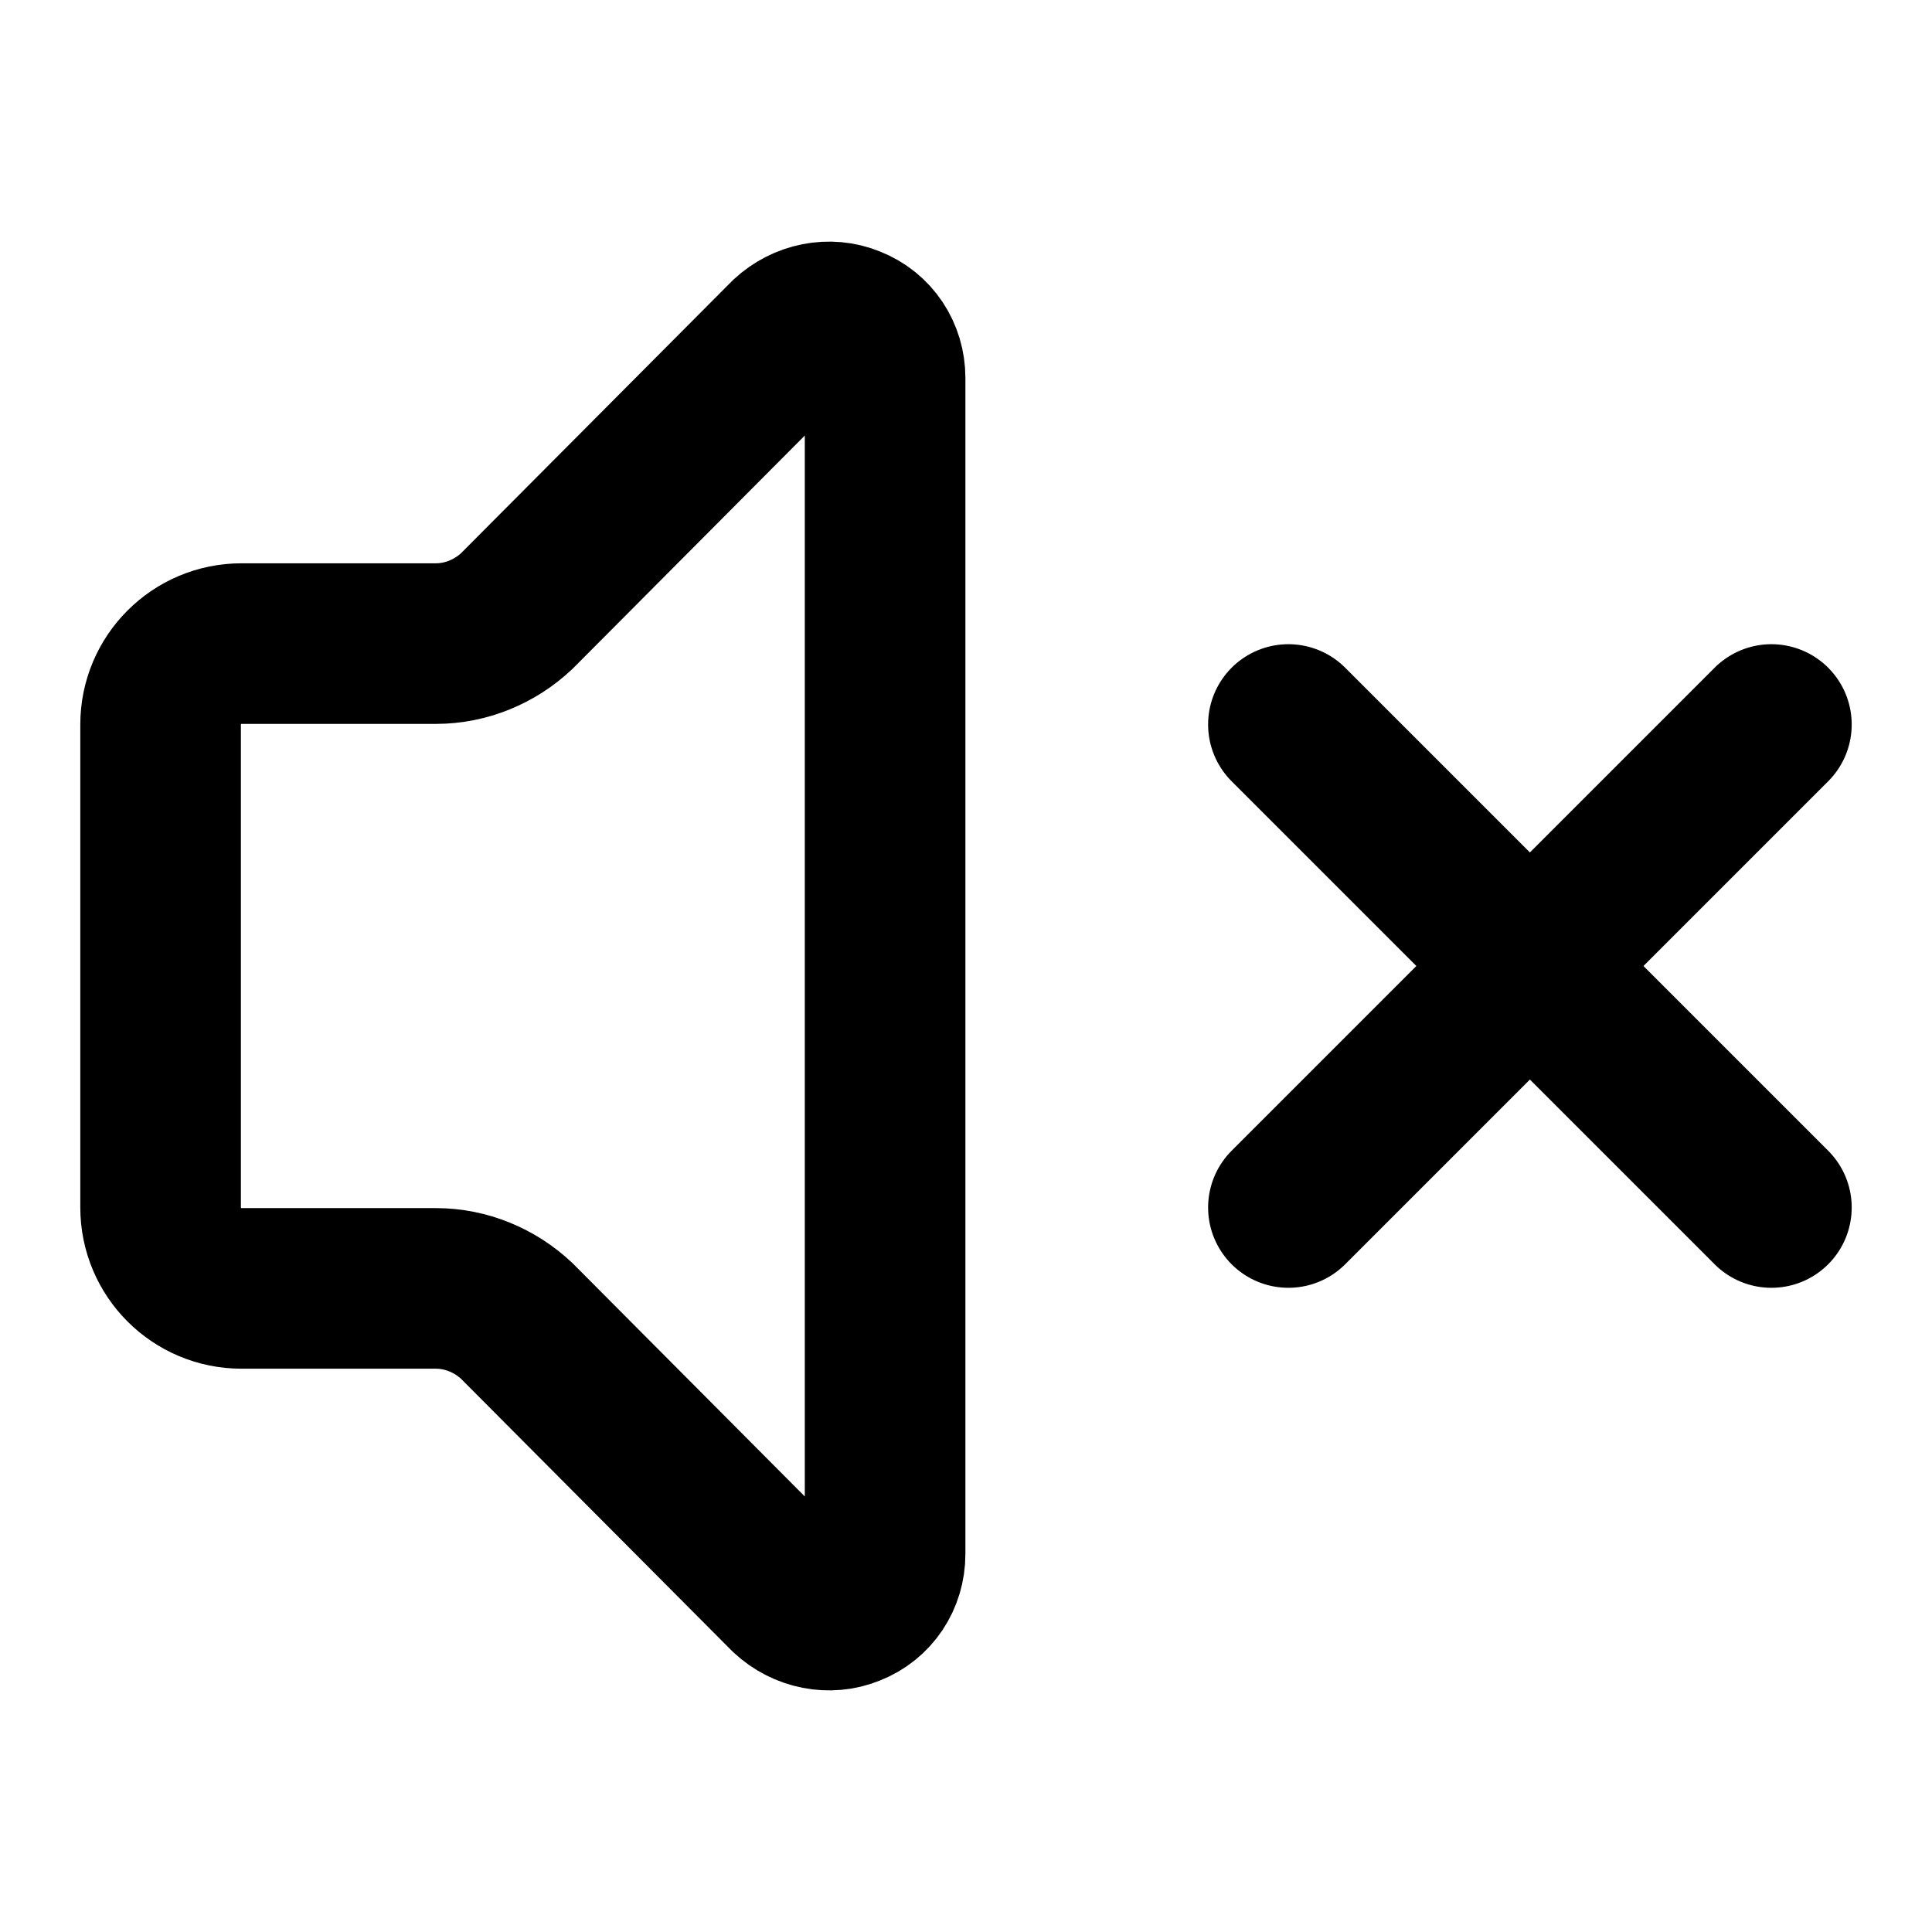
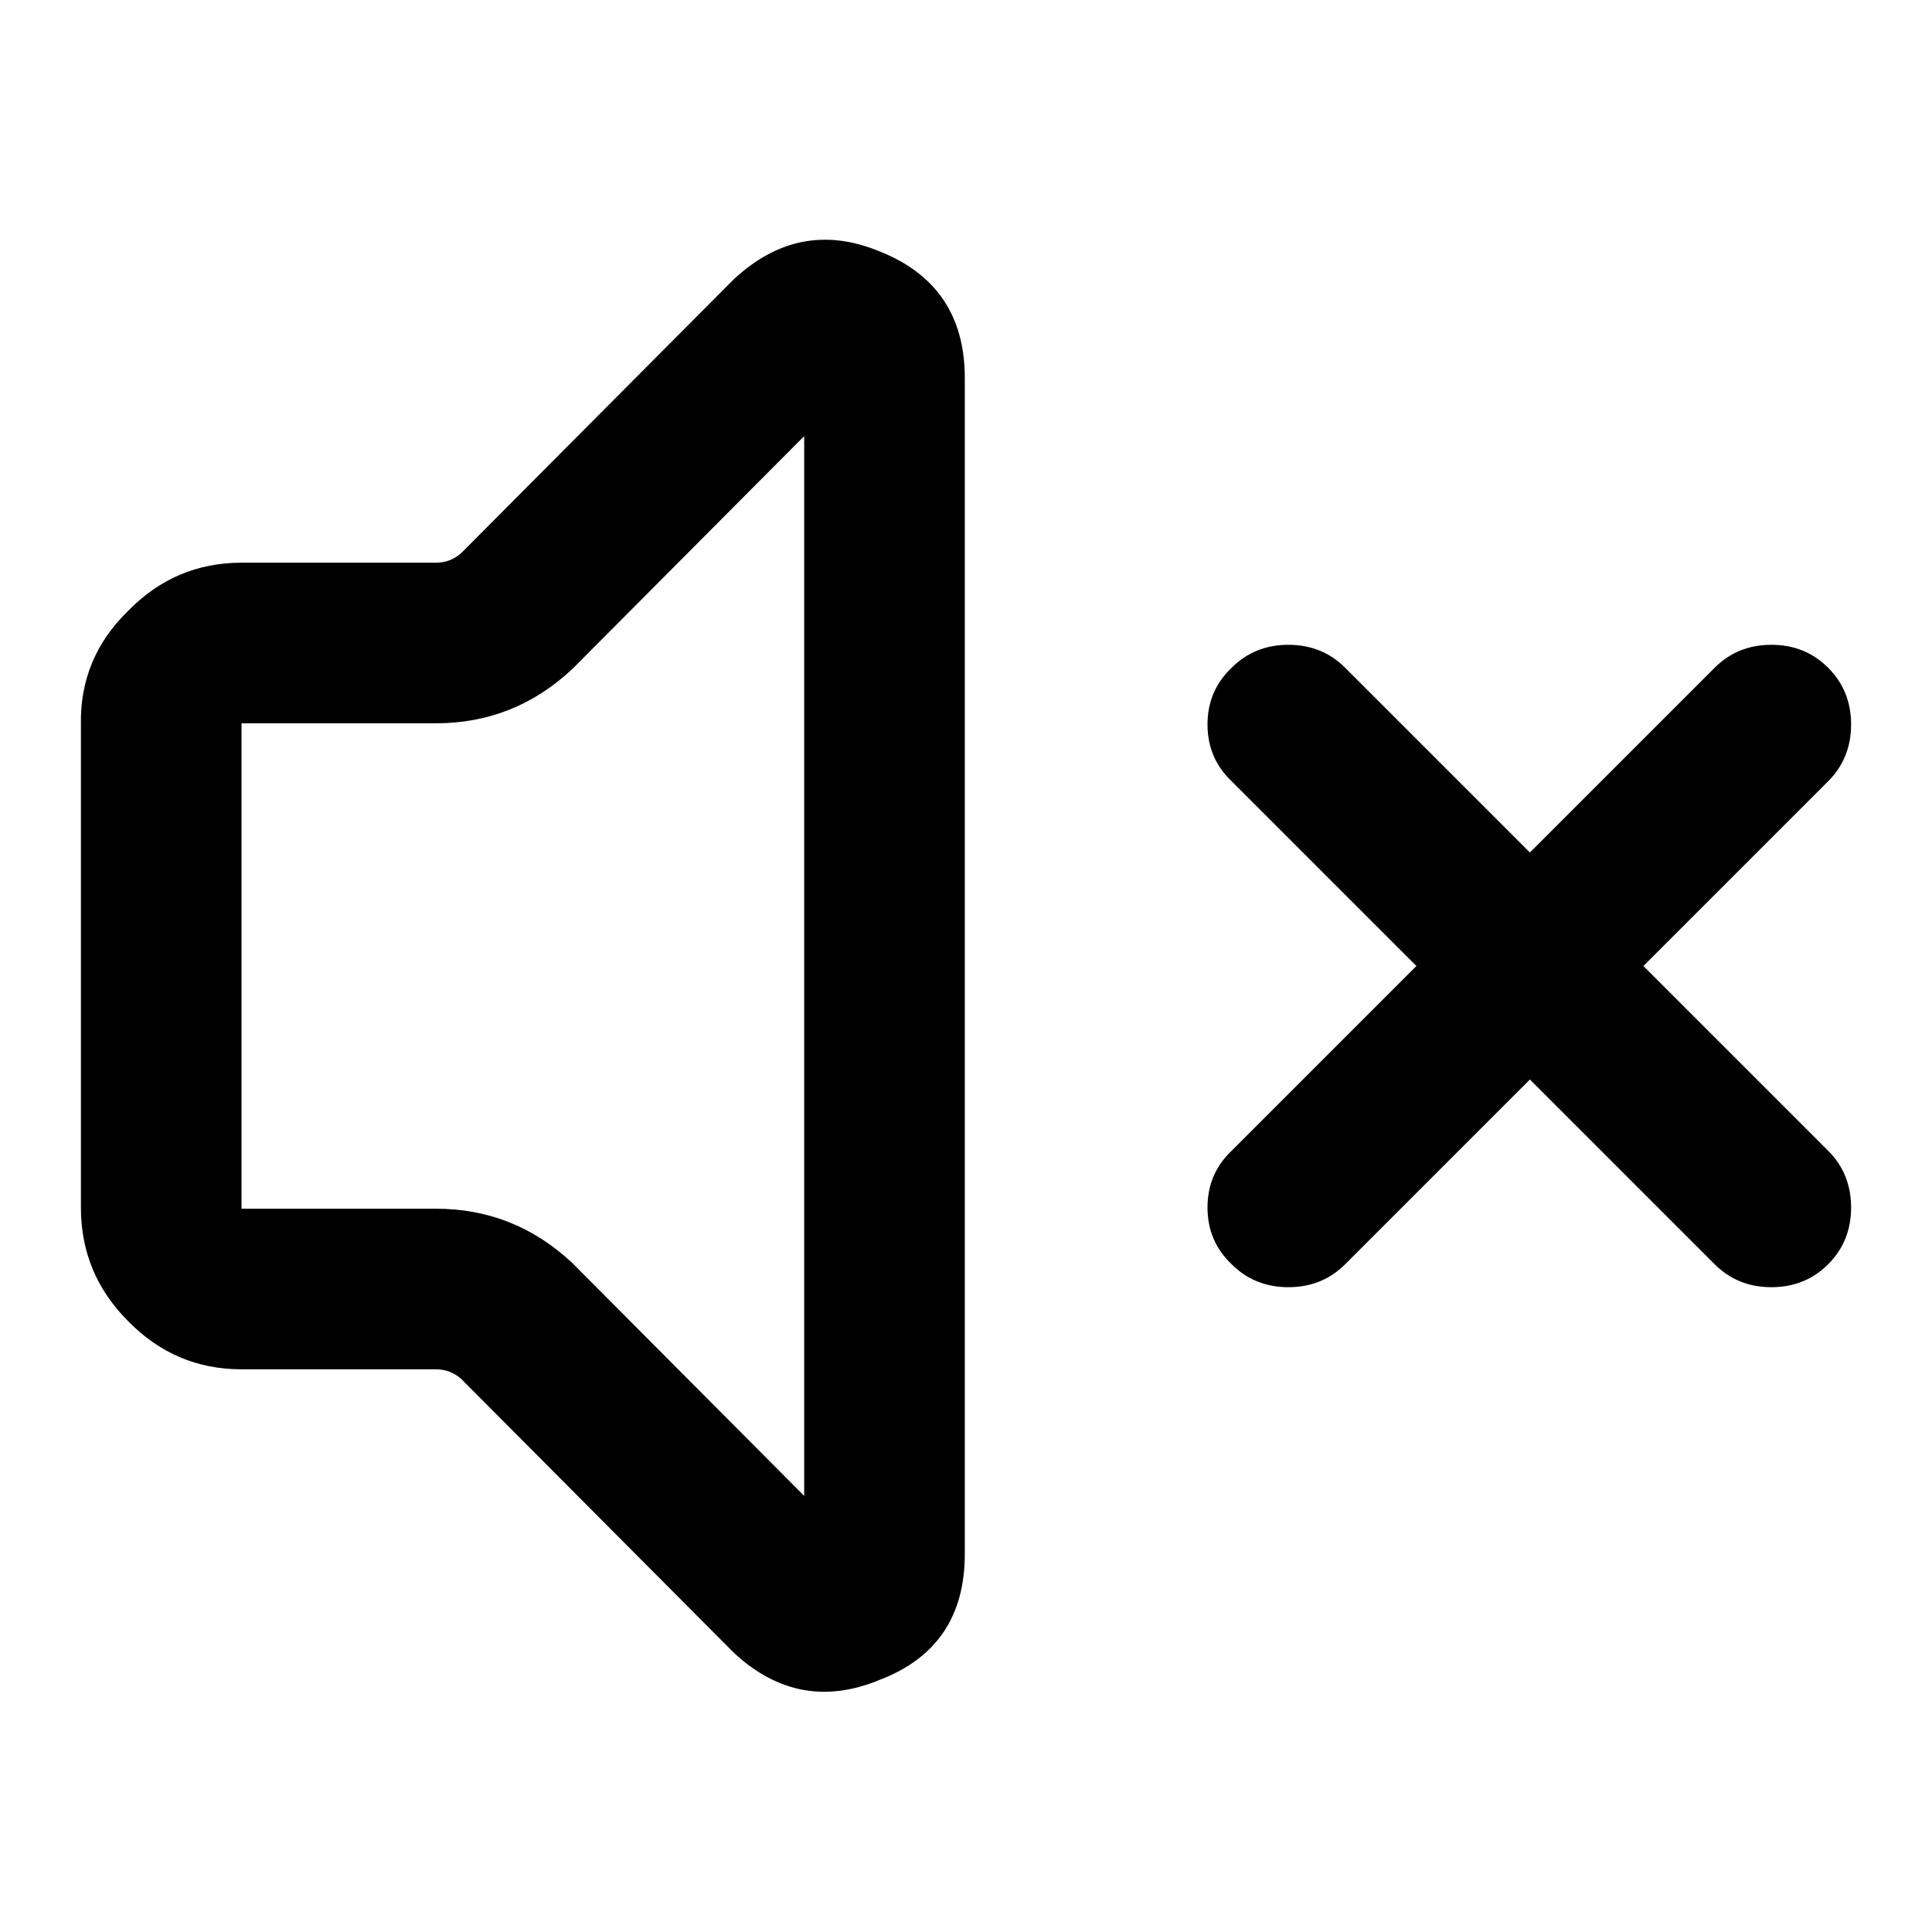
- <svg xmlns:ns0="https://www.gtk.org/grappa" width="16" height="16" ns0:version="1">
-   <path d="M7.33 3.13C7.33 2.94 7.22 2.77 7.04 2.70C6.87 2.63 6.67 2.67 6.53 2.80L4.28 5.06C4.10 5.23 3.86 5.33 3.61 5.33L2.00 5.33C1.63 5.33 1.33 5.63 1.33 6.00L1.33 10.00C1.33 10.37 1.63 10.67 2.00 10.67L3.61 10.67C3.86 10.67 4.10 10.77 4.28 10.94L6.53 13.20C6.67 13.33 6.87 13.37 7.04 13.30C7.22 13.23 7.33 13.06 7.33 12.87Z" stroke-width="1.33" stroke-linecap="round" stroke-linejoin="round" stroke="rgb(0,0,0)" fill="none" ns0:stroke="foreground" />
-   <path d="M14.67 6.00L10.67 10.00" stroke-width="1.33" stroke-linecap="round" stroke-linejoin="round" stroke="rgb(0,0,0)" fill="none" ns0:stroke="foreground" />
-   <path d="M10.67 6.00L14.67 10.00" stroke-width="1.33" stroke-linecap="round" stroke-linejoin="round" stroke="rgb(0,0,0)" fill="none" ns0:stroke="foreground" />
+ <svg xmlns:ns0="https://www.gtk.org/grappa" width="16" height="16" ns0:version="2">
+   <path d="M6.66 3.13Q6.66 3.27 6.80 3.32Q6.90 3.36 6.98 3.29L6.53 2.80L7.00 3.27L4.75 5.53Q4.75 5.53 4.74 5.54Q4.74 5.54 4.74 5.54Q4.26 5.99 3.61 5.99L2.00 5.99Q2.00 5.99 2.00 6.00L2.00 10.00Q2.00 10.01 2.00 10.01L3.61 10.01Q4.26 10.01 4.74 10.46Q4.74 10.46 4.74 10.46Q4.75 10.47 4.75 10.47L7.00 12.73L6.53 13.20L6.98 12.71Q6.90 12.64 6.79 12.69Q6.66 12.73 6.66 12.87L6.66 3.13ZM7.99 3.13L7.99 12.87Q7.99 13.64 7.29 13.91Q6.62 14.19 6.08 13.69Q6.07 13.68 6.07 13.68Q6.06 13.67 6.06 13.67L3.81 11.41L4.28 10.94L3.82 11.42Q3.73 11.34 3.61 11.34L2.00 11.34Q1.45 11.34 1.06 10.94Q0.67 10.55 0.67 10.00L0.67 6.00Q0.66 5.45 1.06 5.06Q1.45 4.66 2.00 4.66L3.61 4.66Q3.73 4.66 3.82 4.58L4.28 5.06L3.81 4.59L6.06 2.33Q6.06 2.33 6.07 2.32Q6.07 2.32 6.08 2.31Q6.62 1.81 7.28 2.08Q7.99 2.36 7.99 3.13Z" stroke="none" fill="rgb(0,0,0)" ns0:fill="foreground" />
+   <path d="M15.14 6.47L11.14 10.47Q10.95 10.66 10.67 10.66Q10.39 10.66 10.20 10.47Q10.00 10.28 10.00 10.00Q10.00 9.72 10.20 9.53L14.20 5.53Q14.39 5.34 14.67 5.34Q14.95 5.34 15.14 5.53Q15.33 5.72 15.33 6.00Q15.33 6.28 15.14 6.47Z" stroke="none" fill="rgb(0,0,0)" ns0:fill="foreground" />
+   <path d="M11.14 5.53L15.14 9.53Q15.33 9.72 15.33 10.00Q15.33 10.28 15.14 10.47Q14.95 10.66 14.67 10.66Q14.39 10.66 14.20 10.47L10.20 6.47Q10.00 6.28 10.00 6.00Q10.00 5.72 10.20 5.53Q10.39 5.34 10.67 5.34Q10.95 5.34 11.14 5.53Z" stroke="none" fill="rgb(0,0,0)" ns0:fill="foreground" />
</svg>
